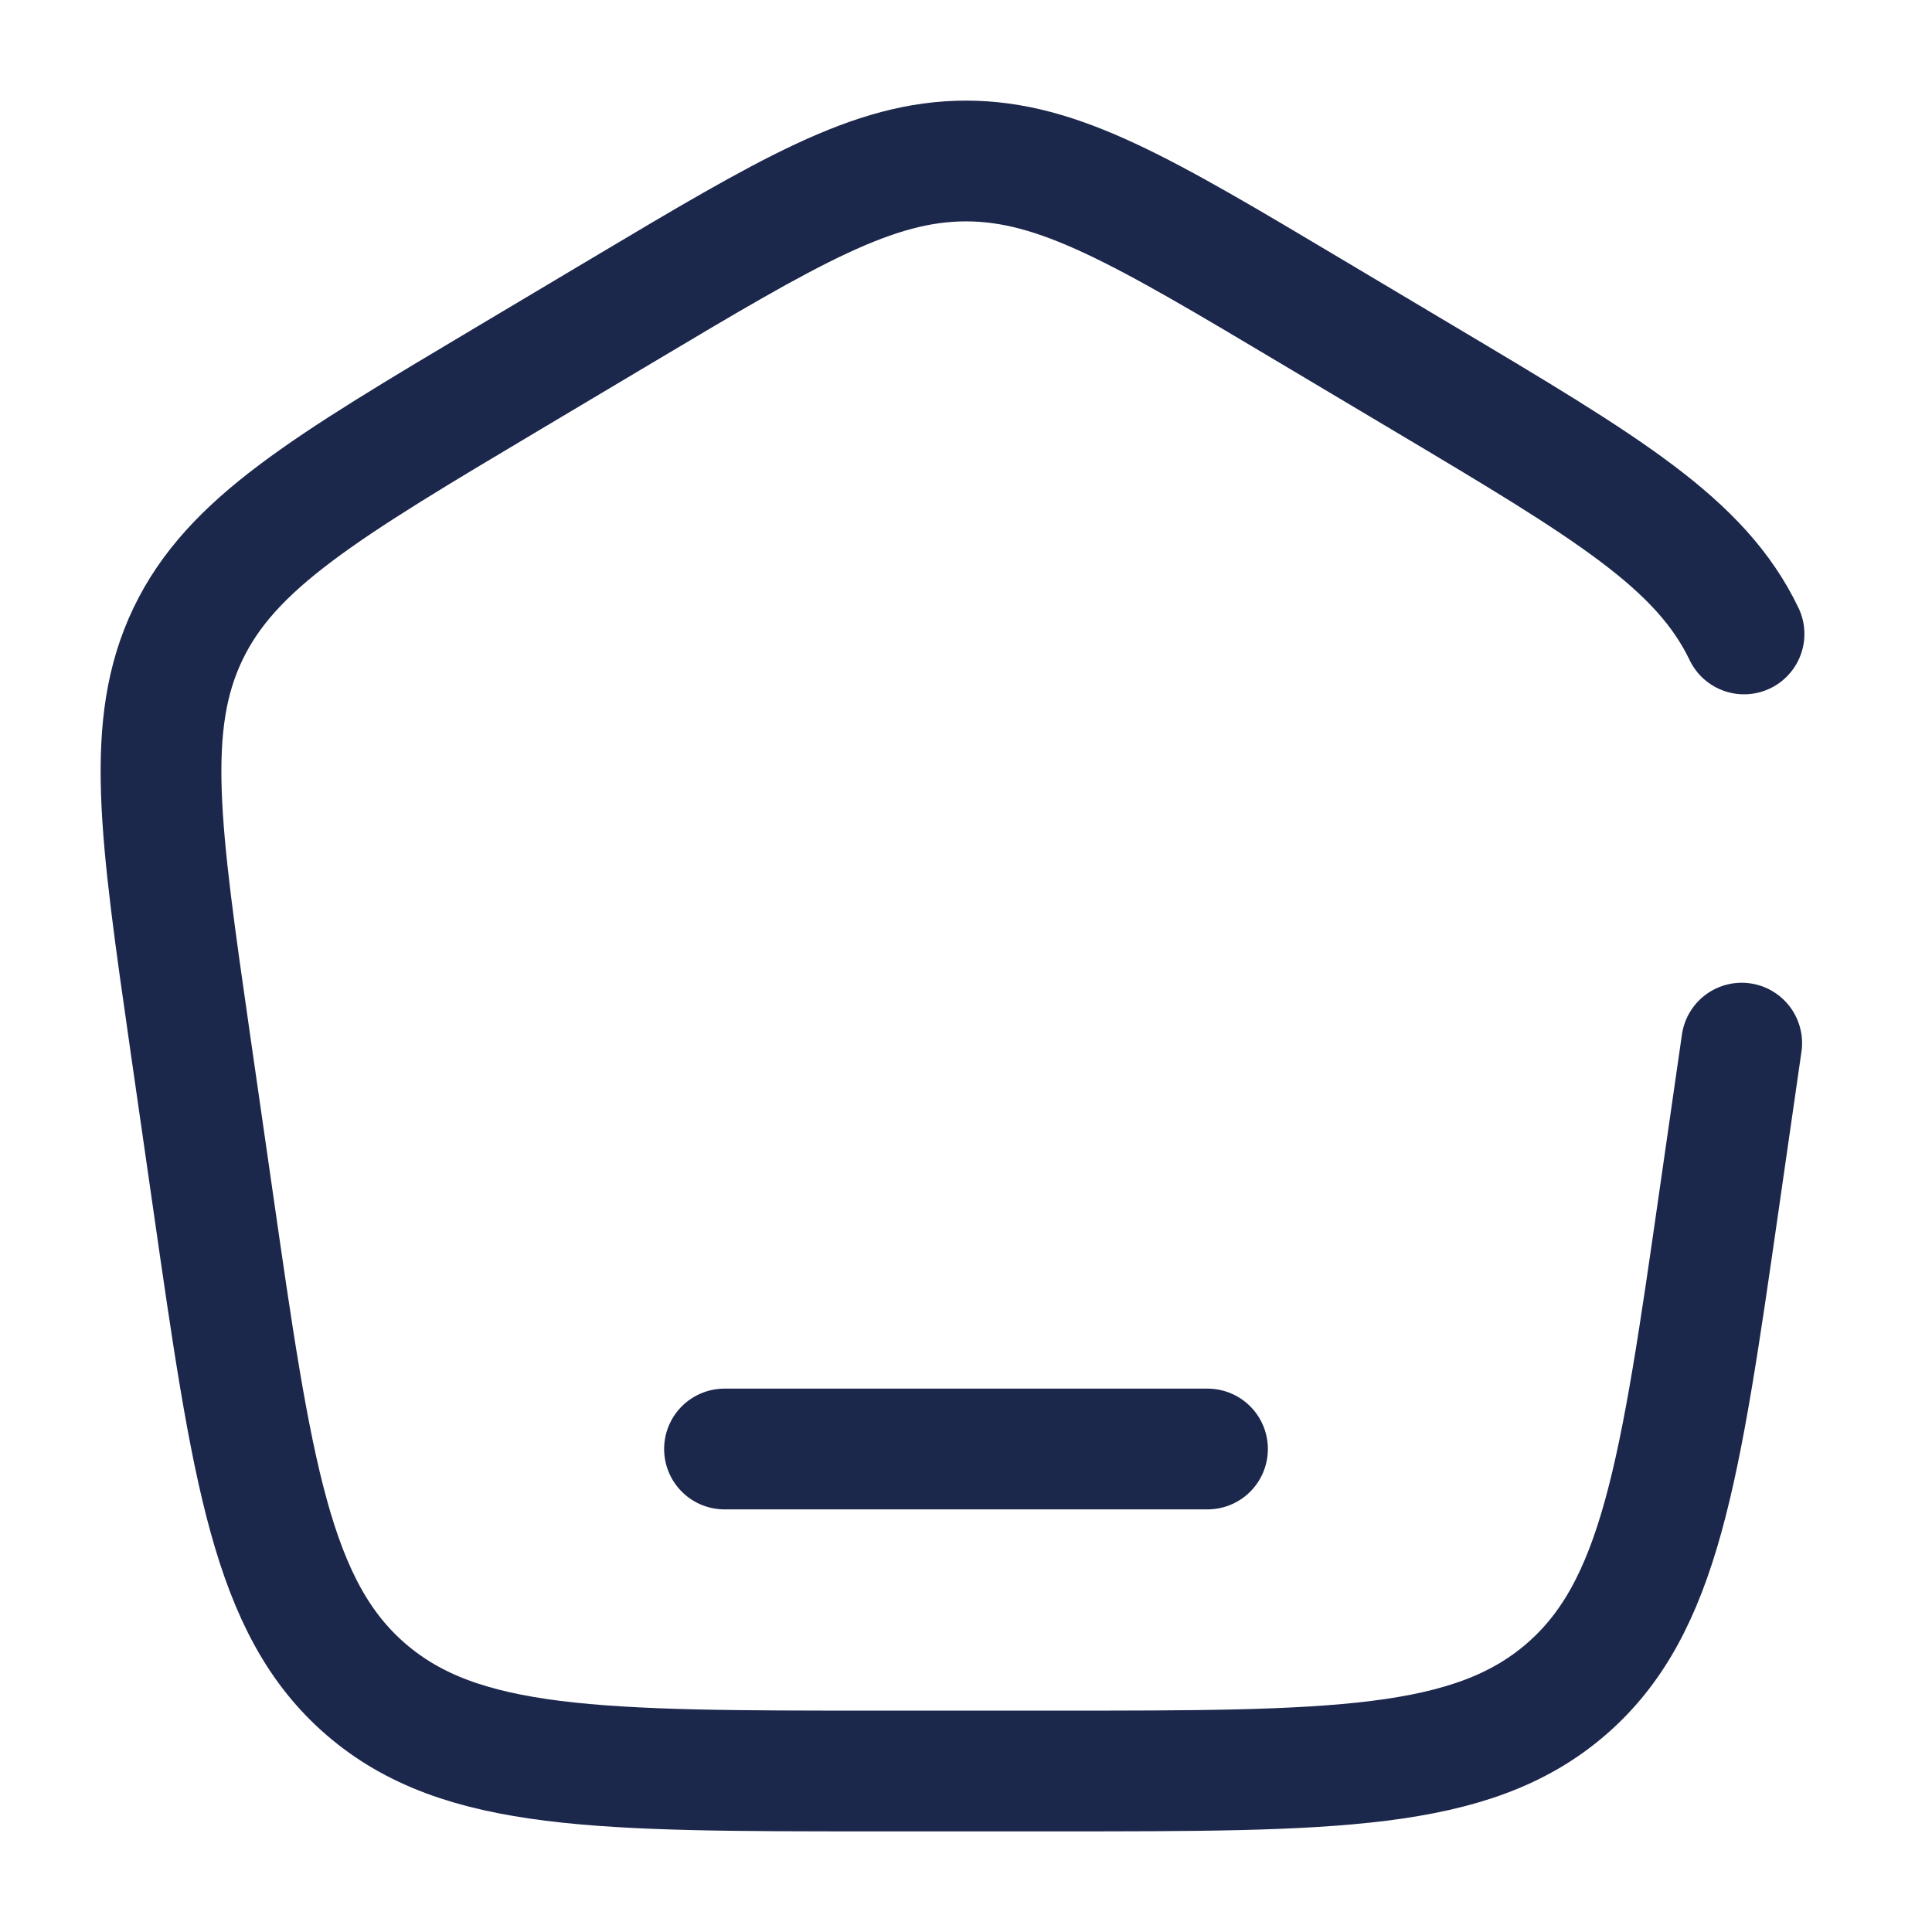
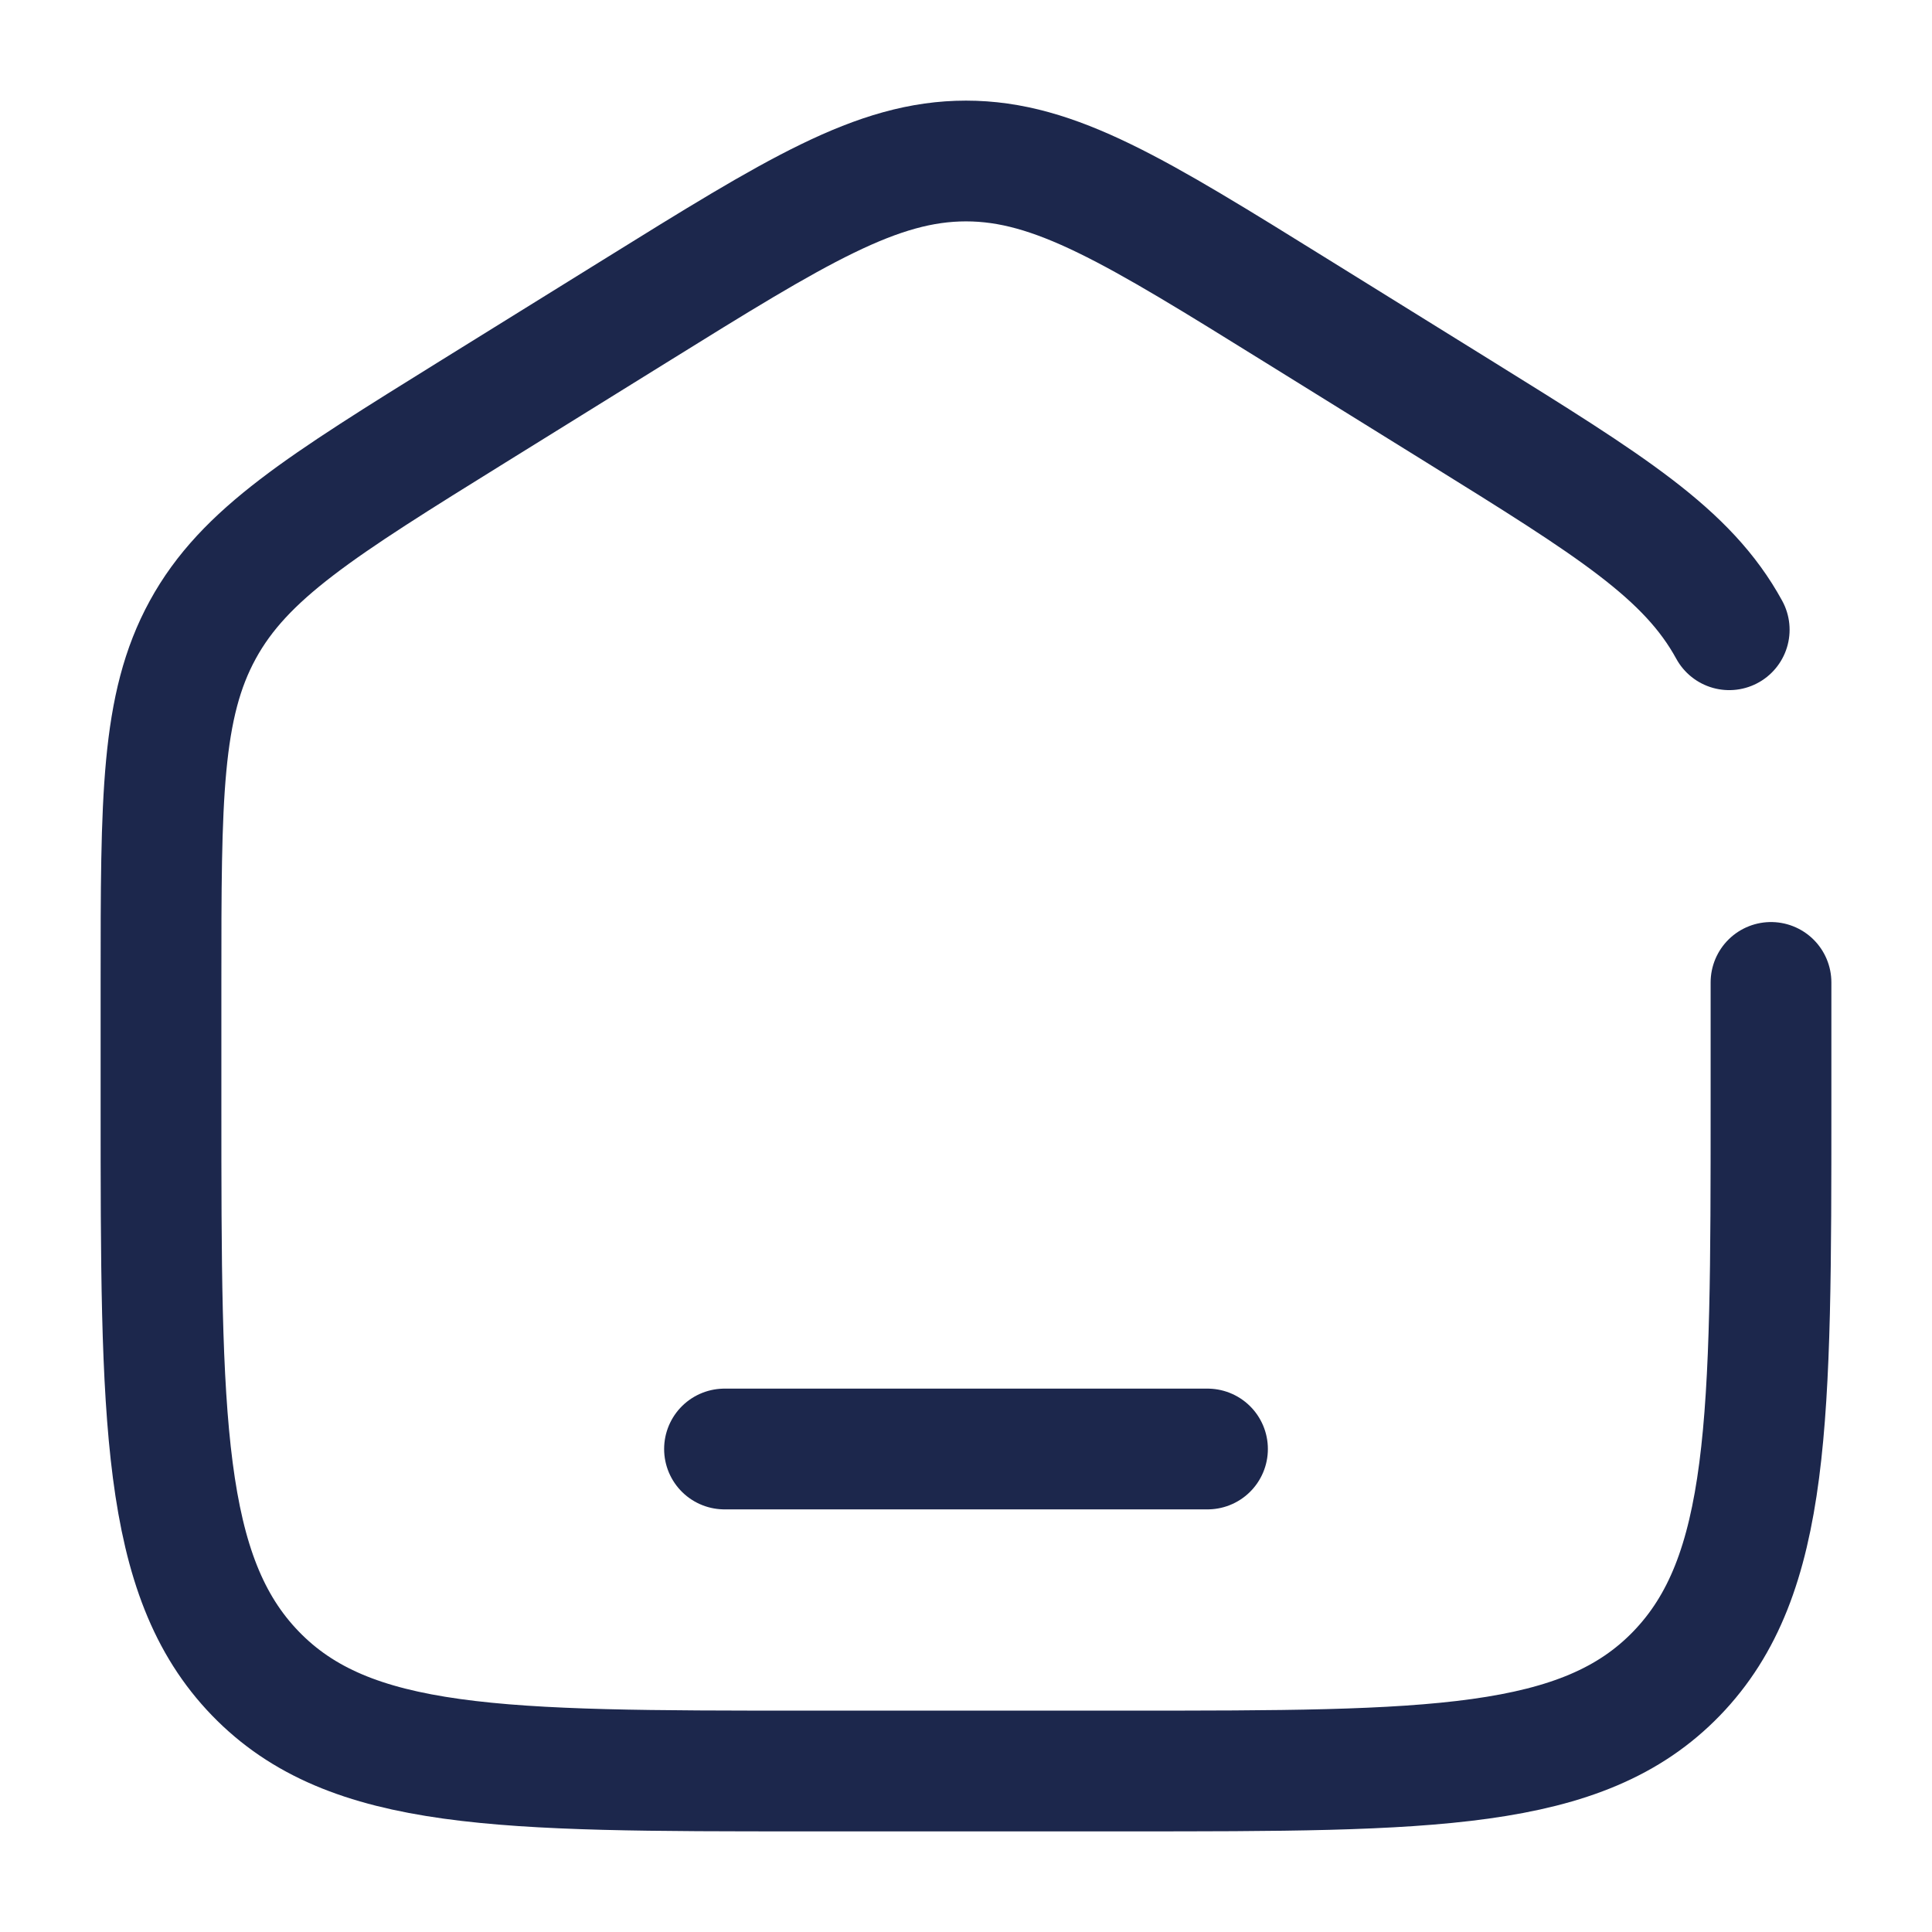
<svg xmlns="http://www.w3.org/2000/svg" width="800px" height="800px" viewBox="0 0 24 24" fill="none">
+   <path d="M22 12.204V13.725C22 17.626 22 19.576 20.828 20.788C19.657 22 17.771 22 14 22H10C6.229 22 4.343 22 3.172 20.788C2 19.576 2 17.626 2 13.725V12.204C2 9.915 2 8.771 2.519 7.823C3.038 6.874 3.987 6.286 5.884 5.108L7.884 3.867C9.889 2.622 10.892 2 12 2C13.108 2 14.111 2.622 16.116 3.867L18.116 5.108C20.013 6.286 20.962 6.874 21.481 7.823" stroke="#1C274C" stroke-width="1.5" stroke-linecap="round" />
  <path d="M15 18H9" stroke="#1C274C" stroke-width="1.5" stroke-linecap="round" />
-   <path d="M21.636 12.958L21.357 14.895C20.87 18.283 20.626 19.976 19.451 20.988C18.276 22 16.553 22 13.106 22H10.894C7.447 22 5.724 22 4.549 20.988C3.374 19.976 3.13 18.283 2.643 14.895L2.364 12.958C1.985 10.321 1.795 9.002 2.335 7.875C2.876 6.748 4.026 6.062 6.327 4.692L7.712 3.867C9.801 2.622 10.846 2 12 2C13.154 2 14.199 2.622 16.288 3.867L17.673 4.692C19.974 6.062 21.124 6.748 21.665 7.875" stroke="#1C274C" stroke-width="1.5" stroke-linecap="round" />
</svg>
